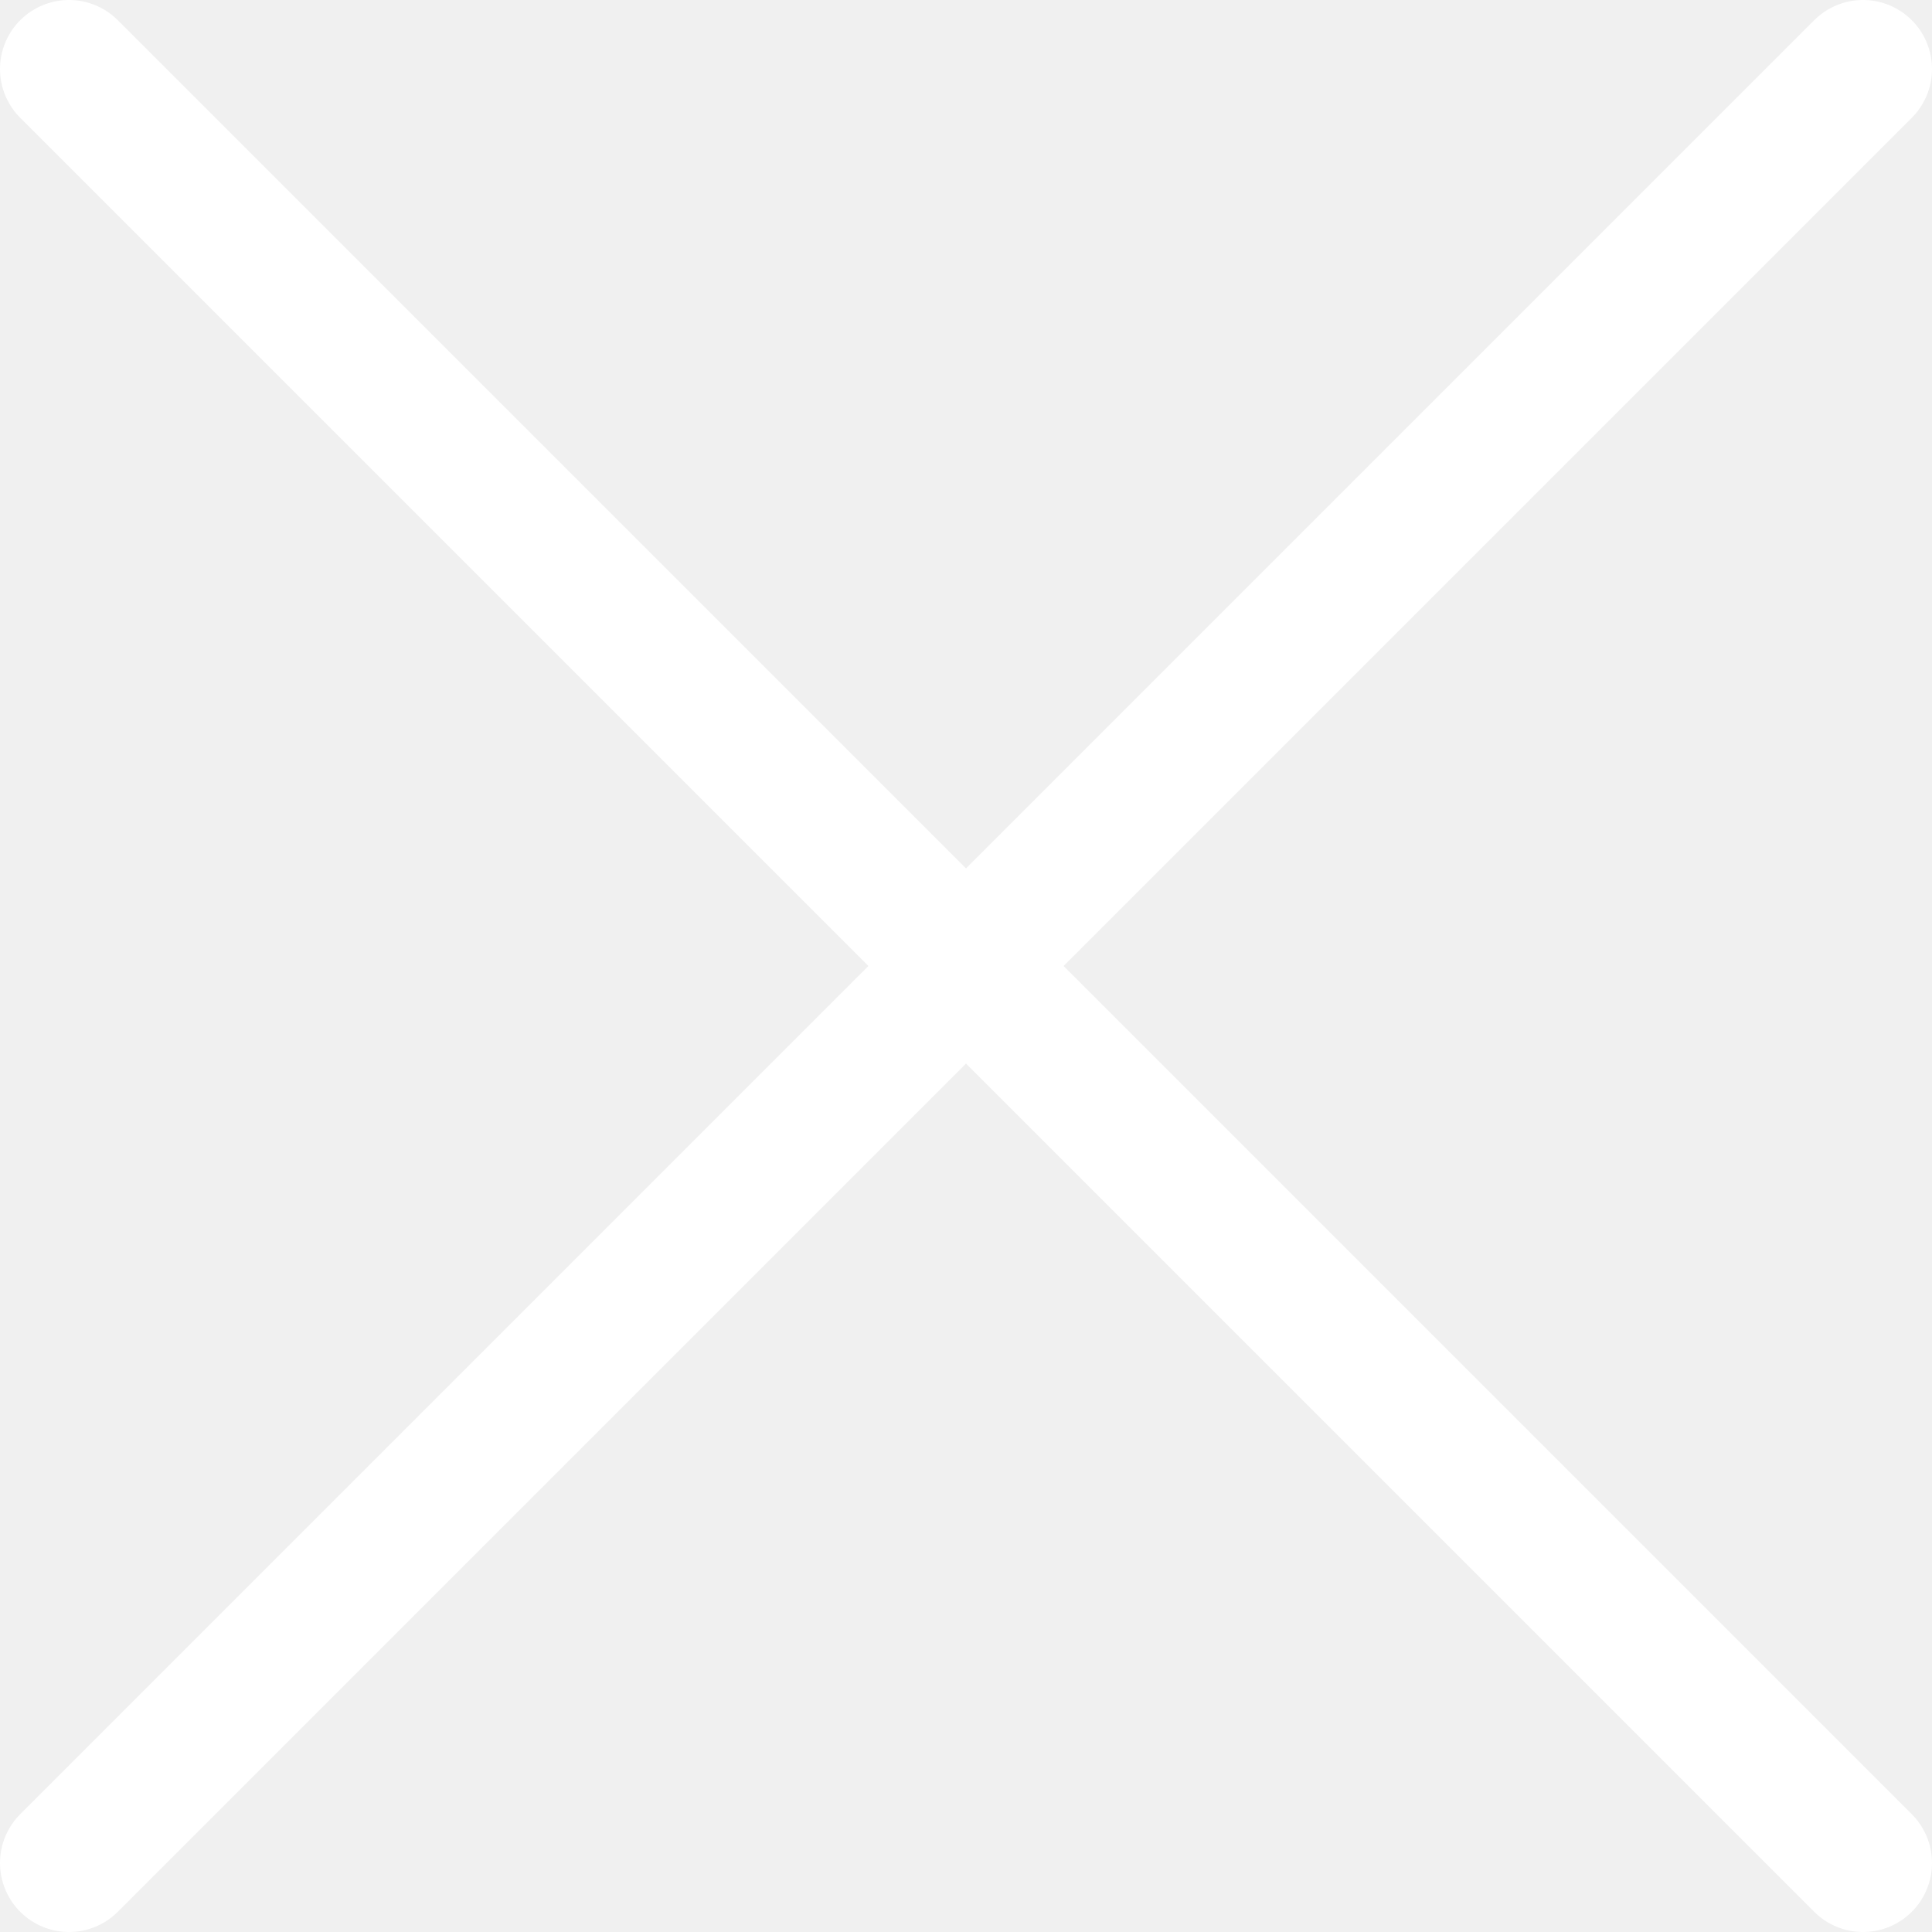
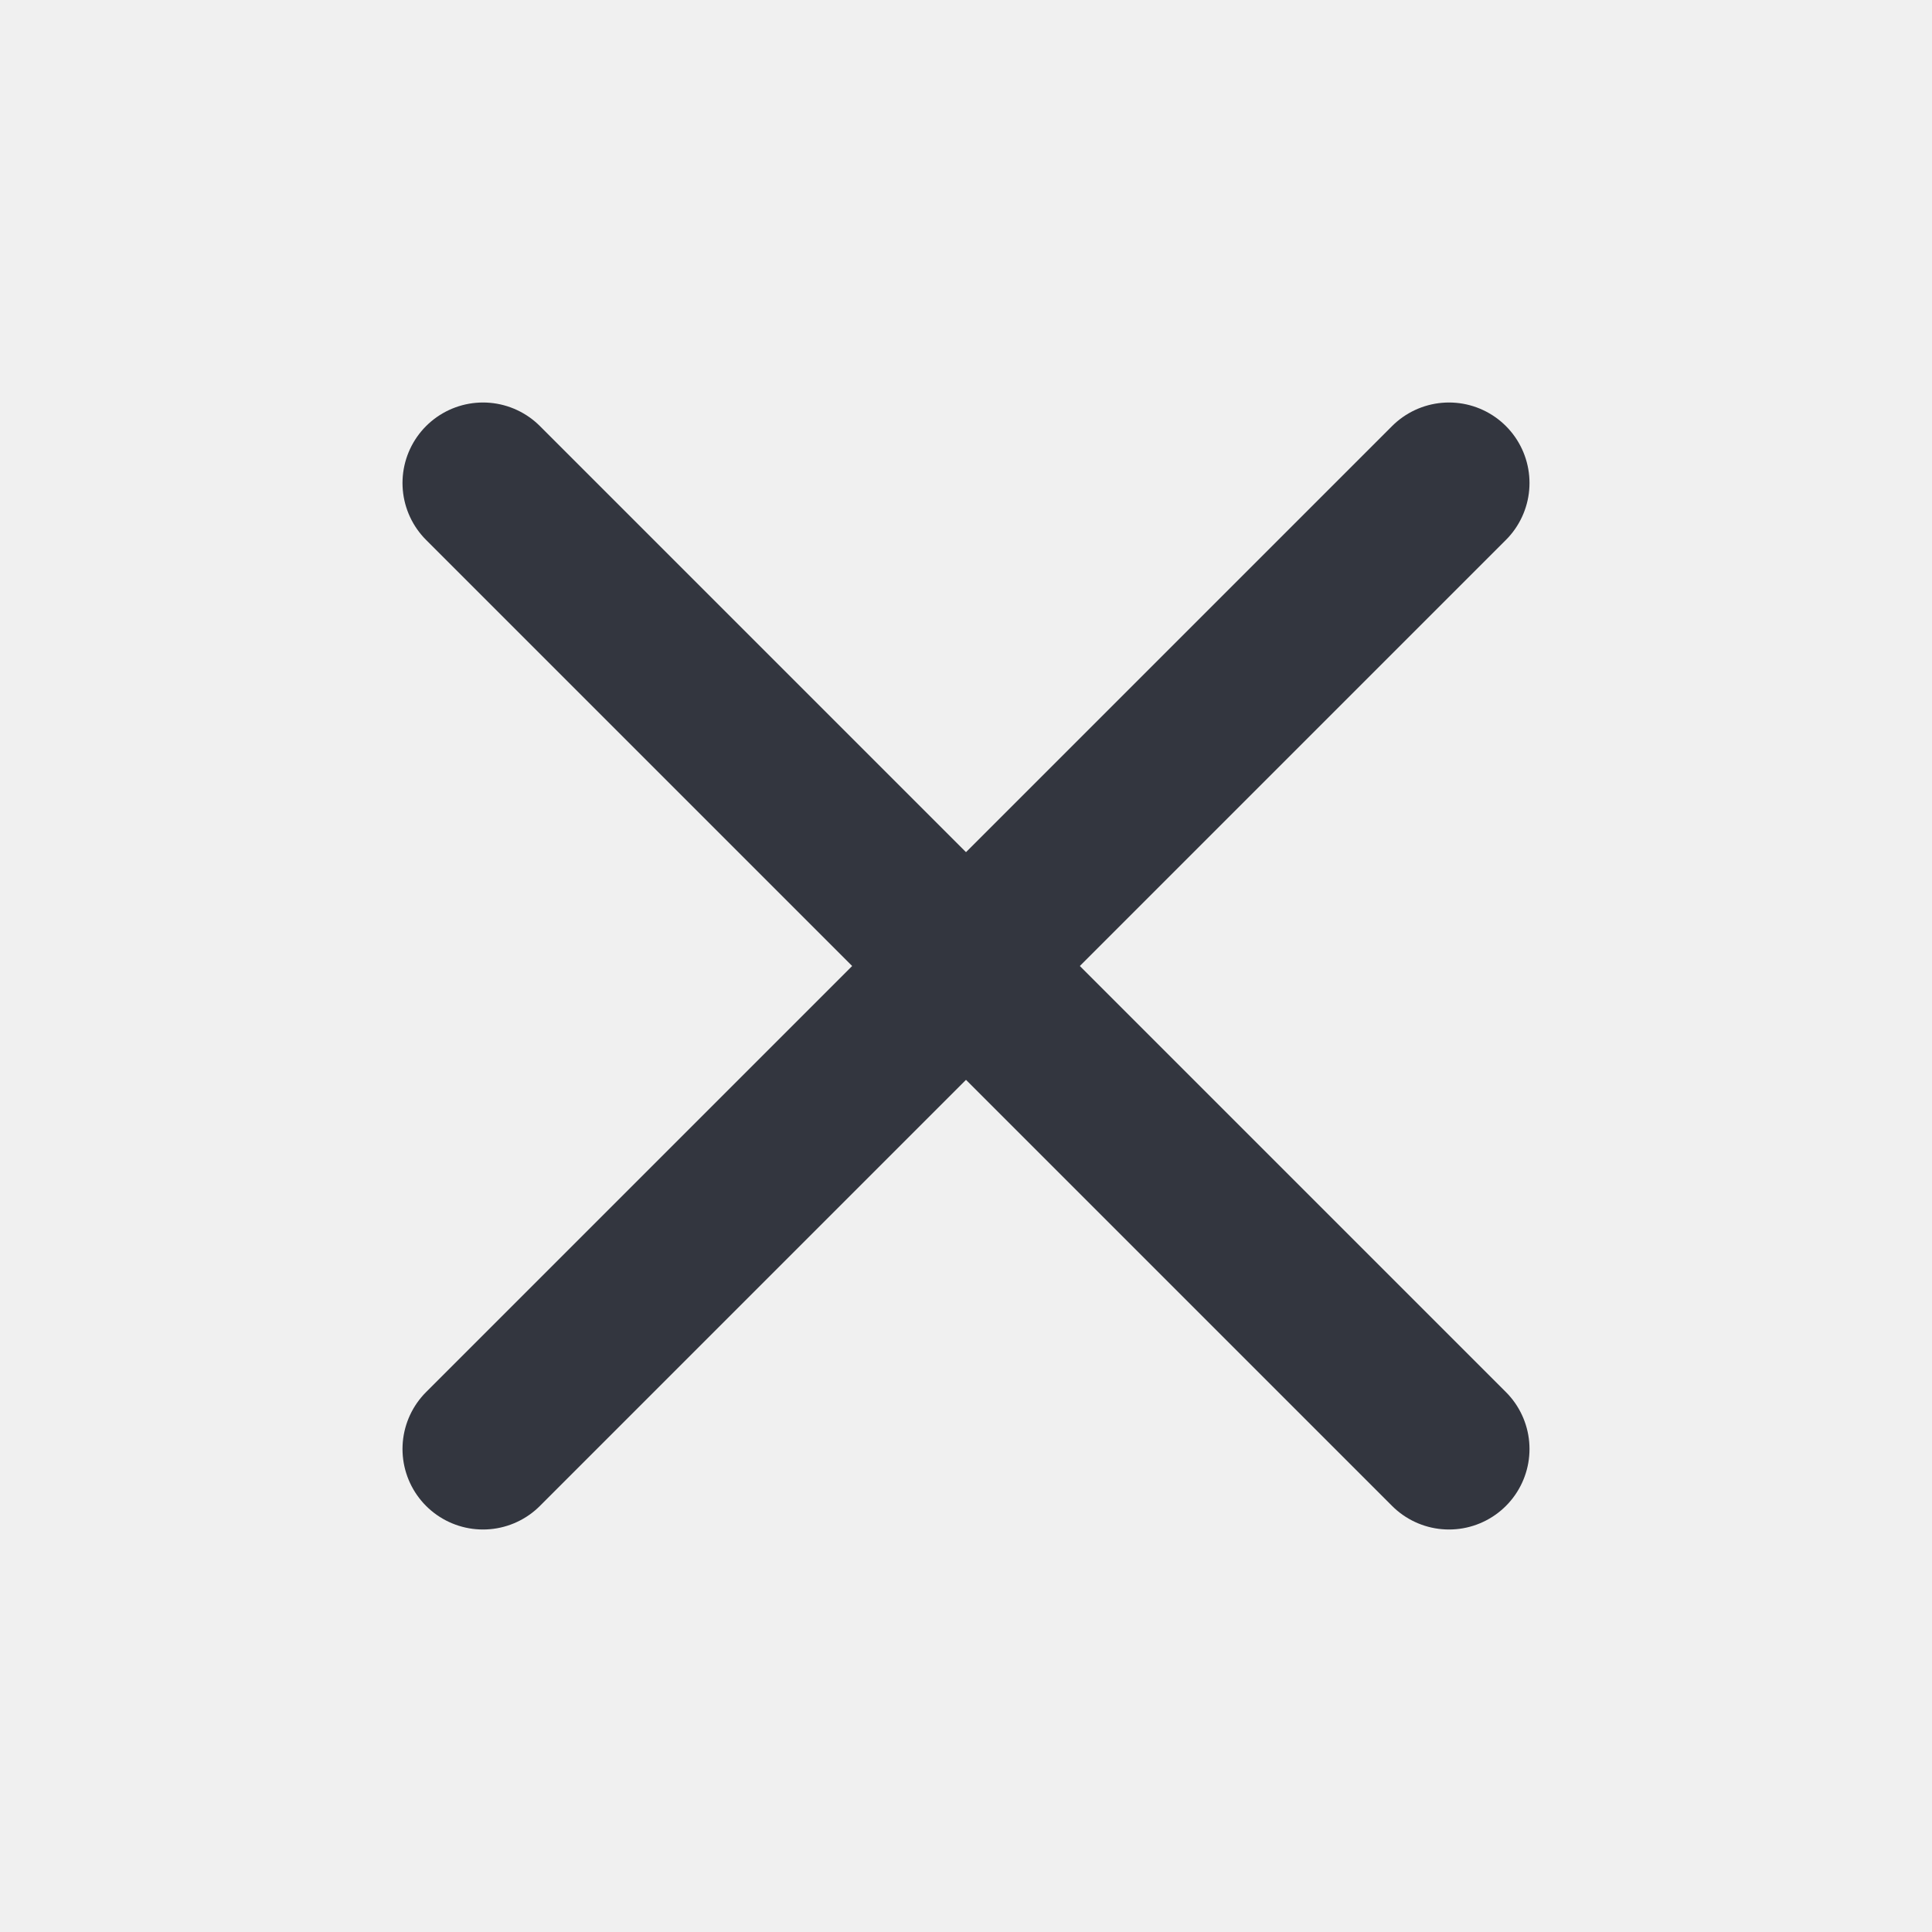
- <svg xmlns="http://www.w3.org/2000/svg" width="14" height="14" viewBox="0 0 14 14" fill="none">
-   <g clip-path="url(#clip0_1222_42608)">
-     <path d="M13.5 0.5L0.5 13.5" stroke="white" stroke-linecap="round" stroke-linejoin="round" />
-     <path d="M0.5 0.5L13.5 13.5" stroke="white" stroke-linecap="round" stroke-linejoin="round" />
-   </g>
-   <defs>
-     <clipPath id="clip0_1222_42608">
-       <rect width="14" height="14" fill="white" />
-     </clipPath>
-   </defs>
+ <svg xmlns="http://www.w3.org/2000/svg" width="24" height="24" viewBox="0 0 24 24" fill="none">
+   <path d="M18 6L6 18" stroke="#33363F" stroke-width="2" stroke-linecap="round" stroke-linejoin="round" />
+   <path d="M6 6L18 18" stroke="#33363F" stroke-width="2" stroke-linecap="round" stroke-linejoin="round" />
</svg>
